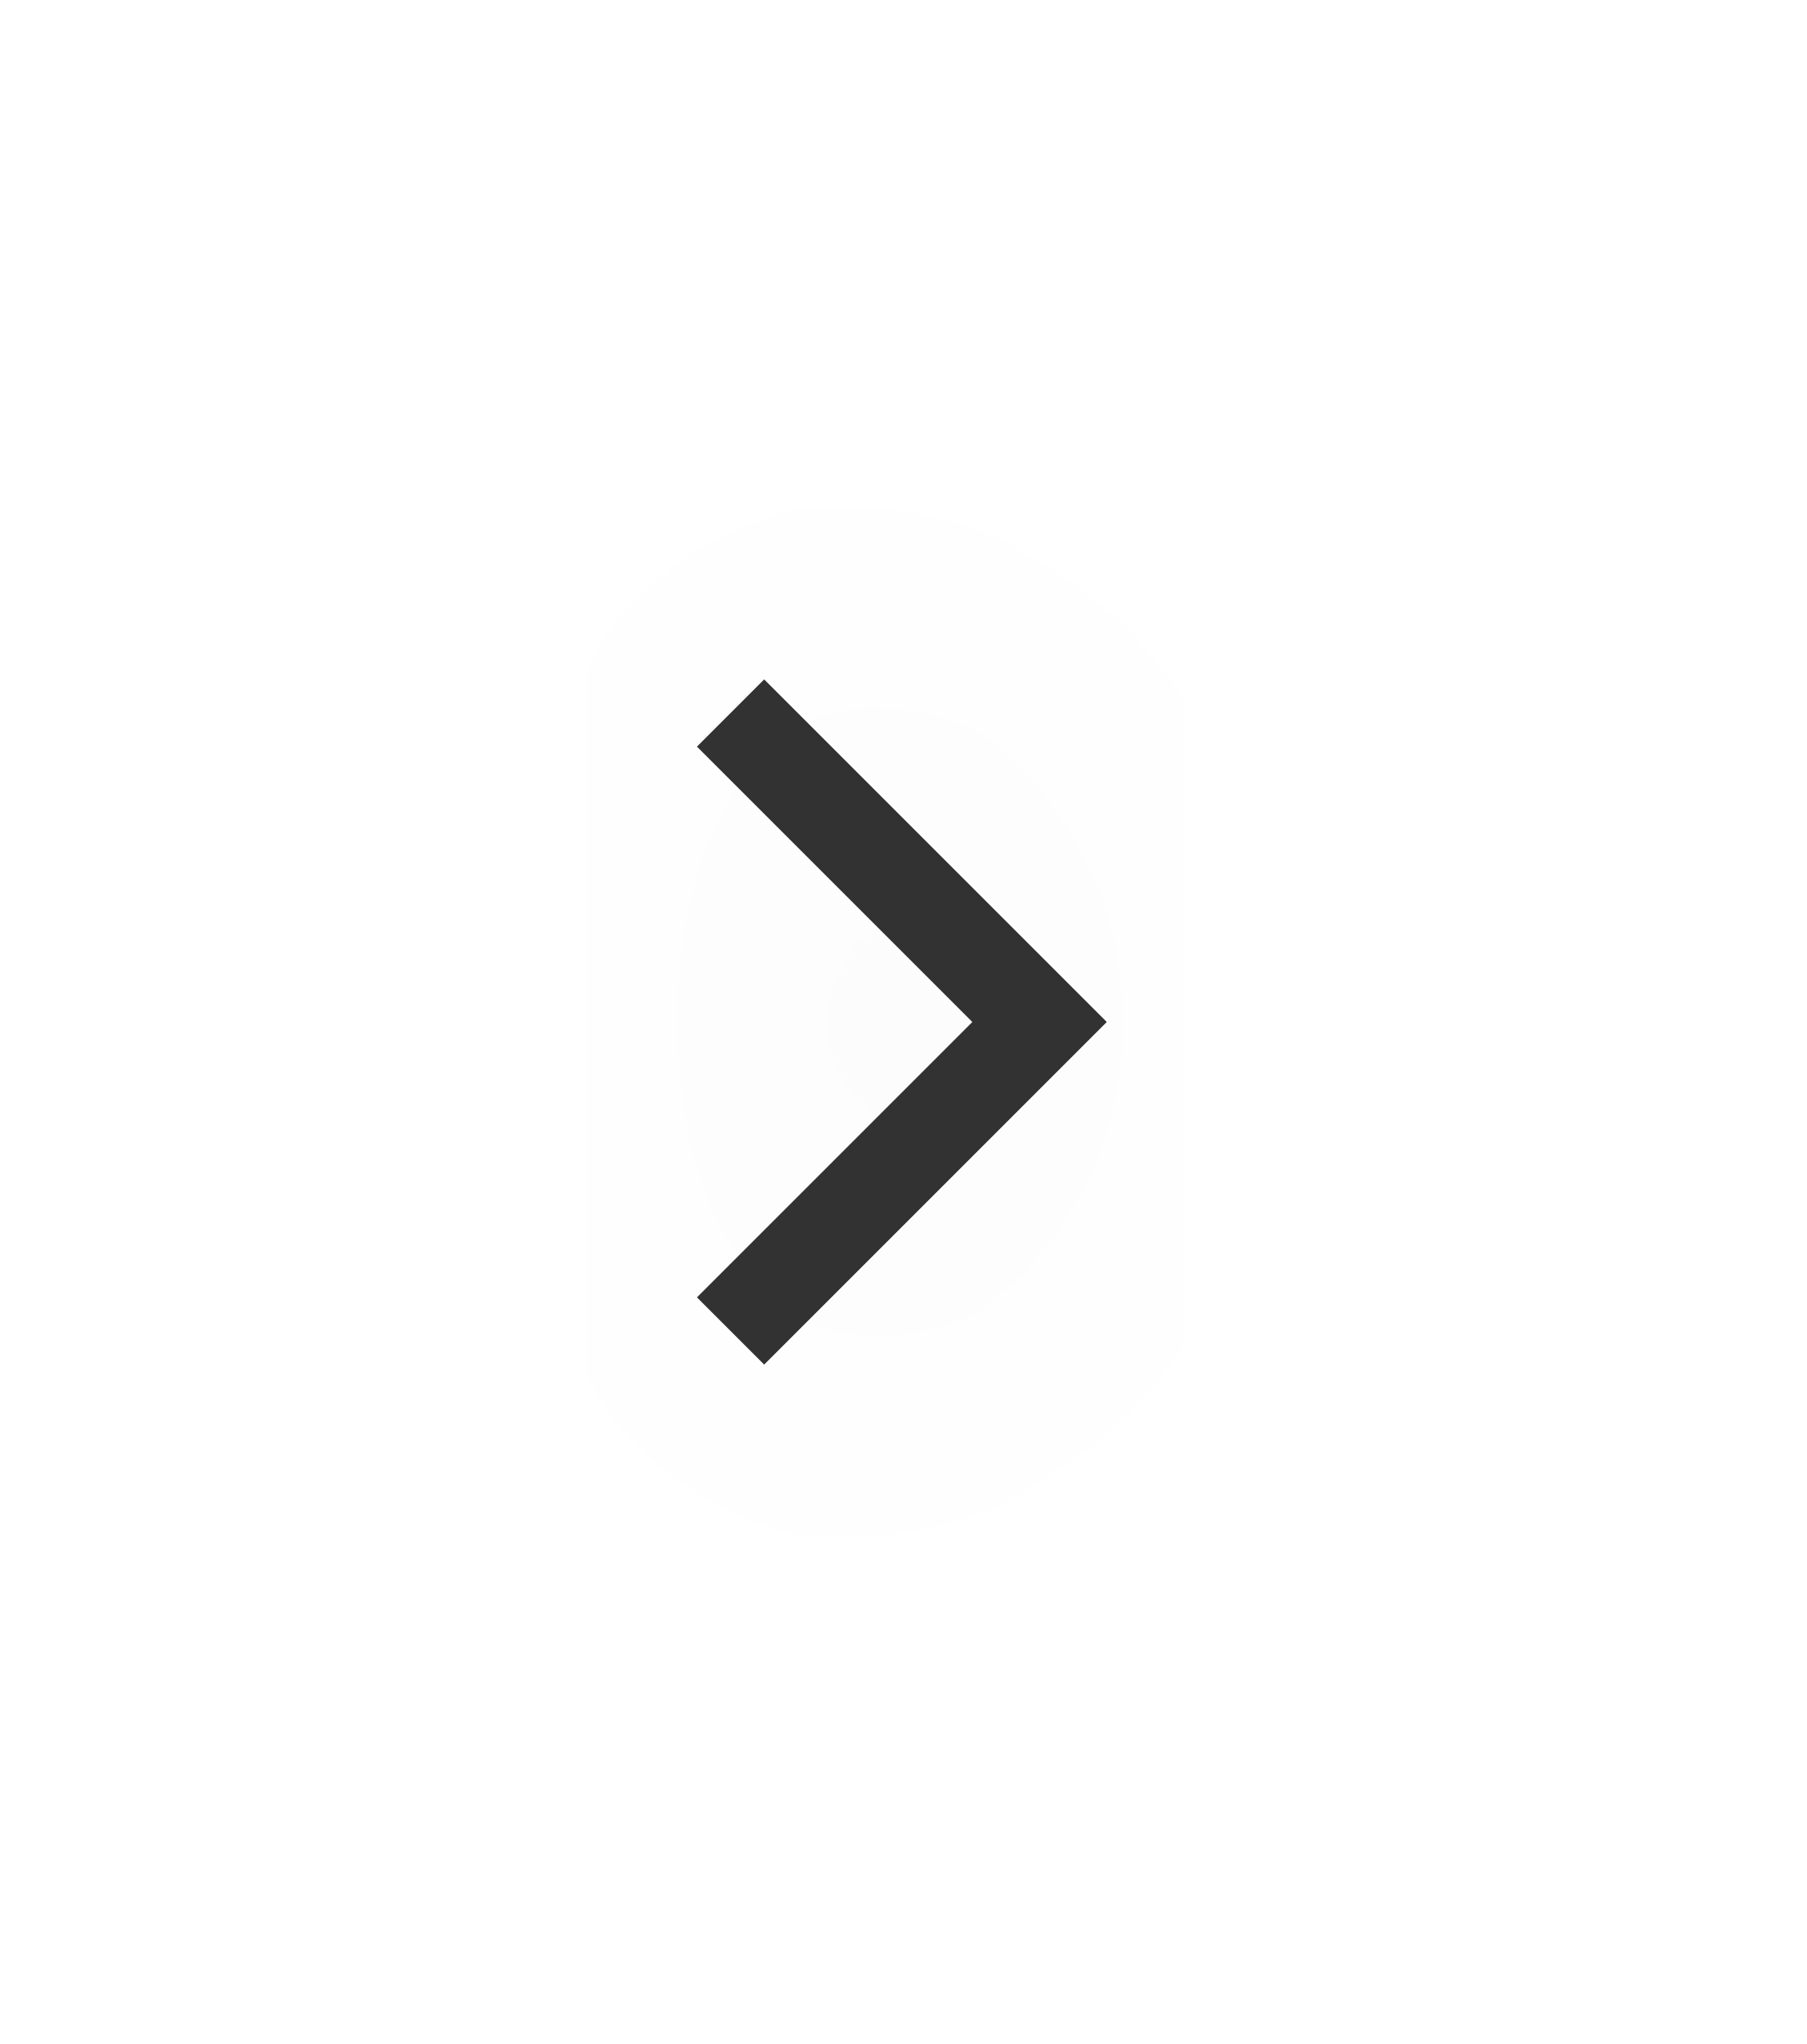
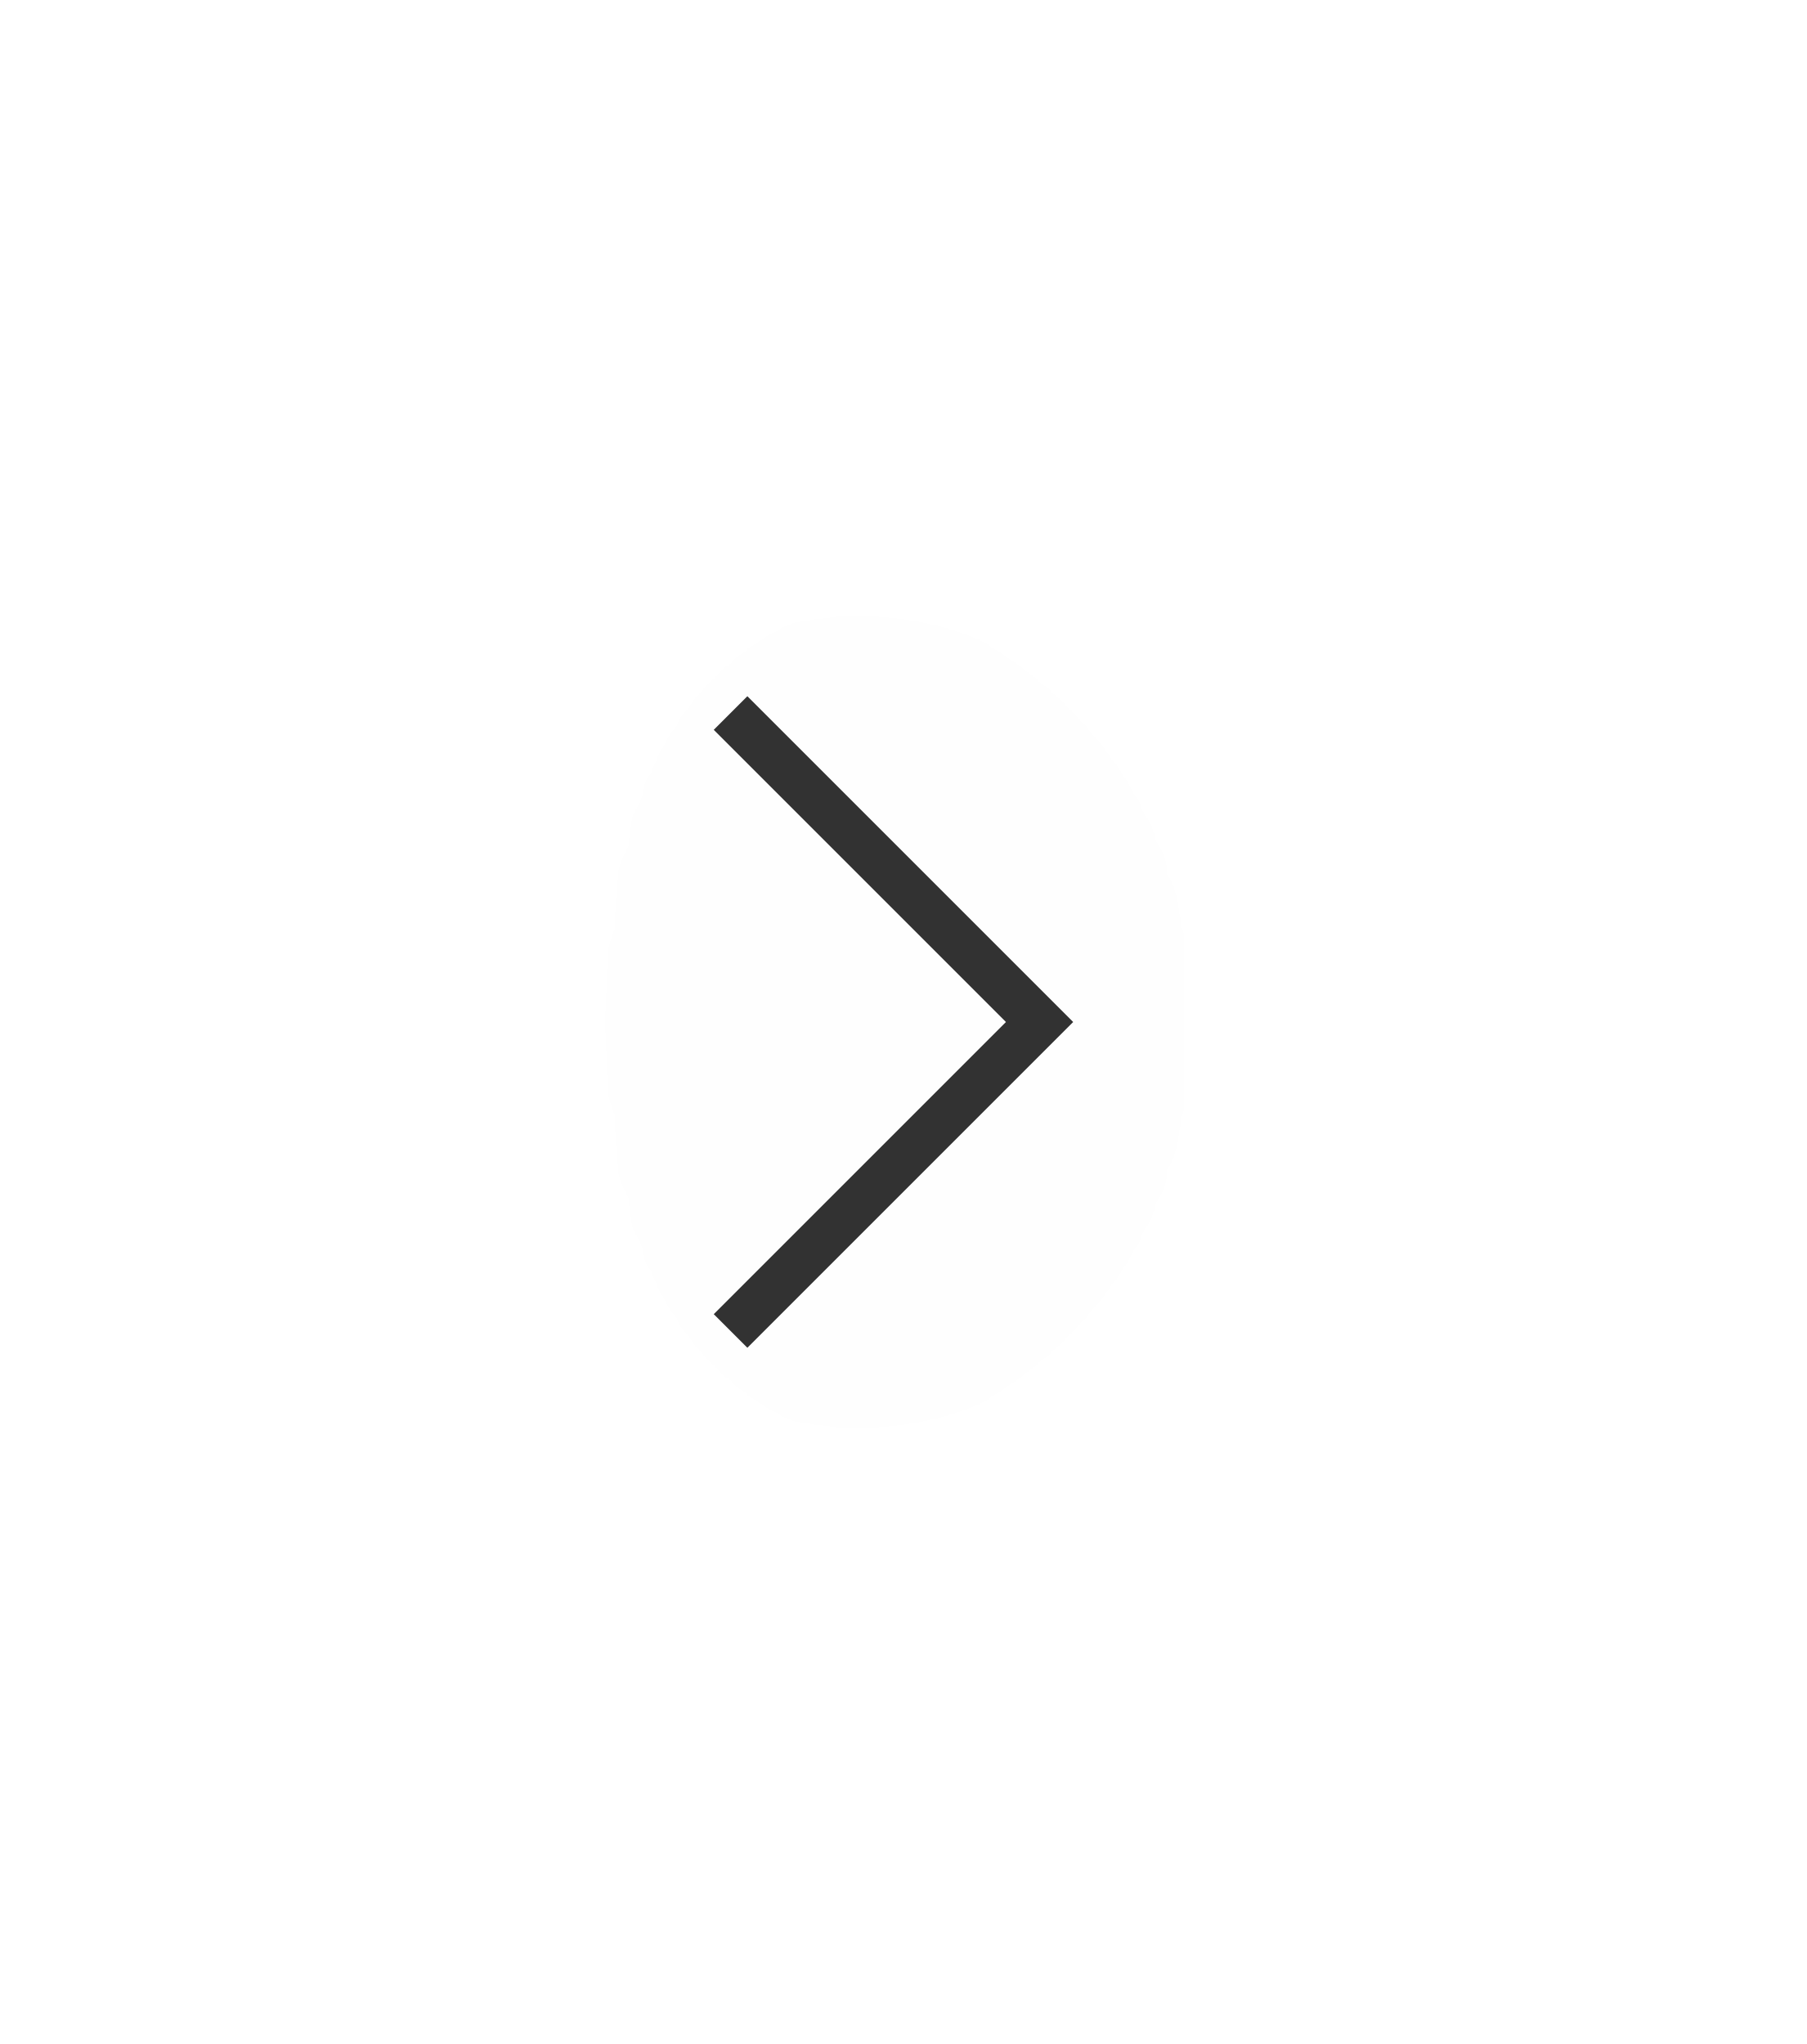
<svg xmlns="http://www.w3.org/2000/svg" width="38px" height="43px" viewBox="0 0 38 43" version="1.1">
  <defs>
    <filter x="-46.7%" y="-46.7%" width="193.3%" height="193.3%" filterUnits="objectBoundingBox" id="filter-1">
      <feOffset dx="0" dy="0" in="SourceAlpha" result="shadowOffsetOuter1" />
      <feGaussianBlur stdDeviation="7" in="shadowOffsetOuter1" result="shadowBlurOuter1" />
      <feColorMatrix values="0 0 0 0 0   0 0 0 0 0   0 0 0 0 0  0 0 0 0.053 0" type="matrix" in="shadowBlurOuter1" result="shadowMatrixOuter1" />
      <feMerge>
        <feMergeNode in="shadowMatrixOuter1" />
        <feMergeNode in="SourceGraphic" />
      </feMerge>
    </filter>
  </defs>
-   <g id="Design" stroke="none" stroke-width="1" fill="none" fill-rule="evenodd">
-     <g id="01---Mind-Collab-Collective----BlogImage-01" transform="translate(-1217, -2918)" stroke="#333333" stroke-width="2">
+   <g id="Design" stroke="none" strokeWidth="1" fill="none" fillRule="evenodd">
+     <g id="01---Mind-Collab-Collective----BlogImage-01" transform="translate(-1217, -2918)" stroke="#333333" strokeWidth="2">
      <g id="Group-10" transform="translate(370, 2783)">
        <g id="Group-3-Copy" filter="url(#filter-1)" transform="translate(864.5, 156.5) rotate(-180) translate(-864.5, -156.5)translate(842, 134)">
          <polyline id="Path-2" points="24.632 29 18.132 22.5 24.632 16" />
        </g>
      </g>
    </g>
  </g>
</svg>
